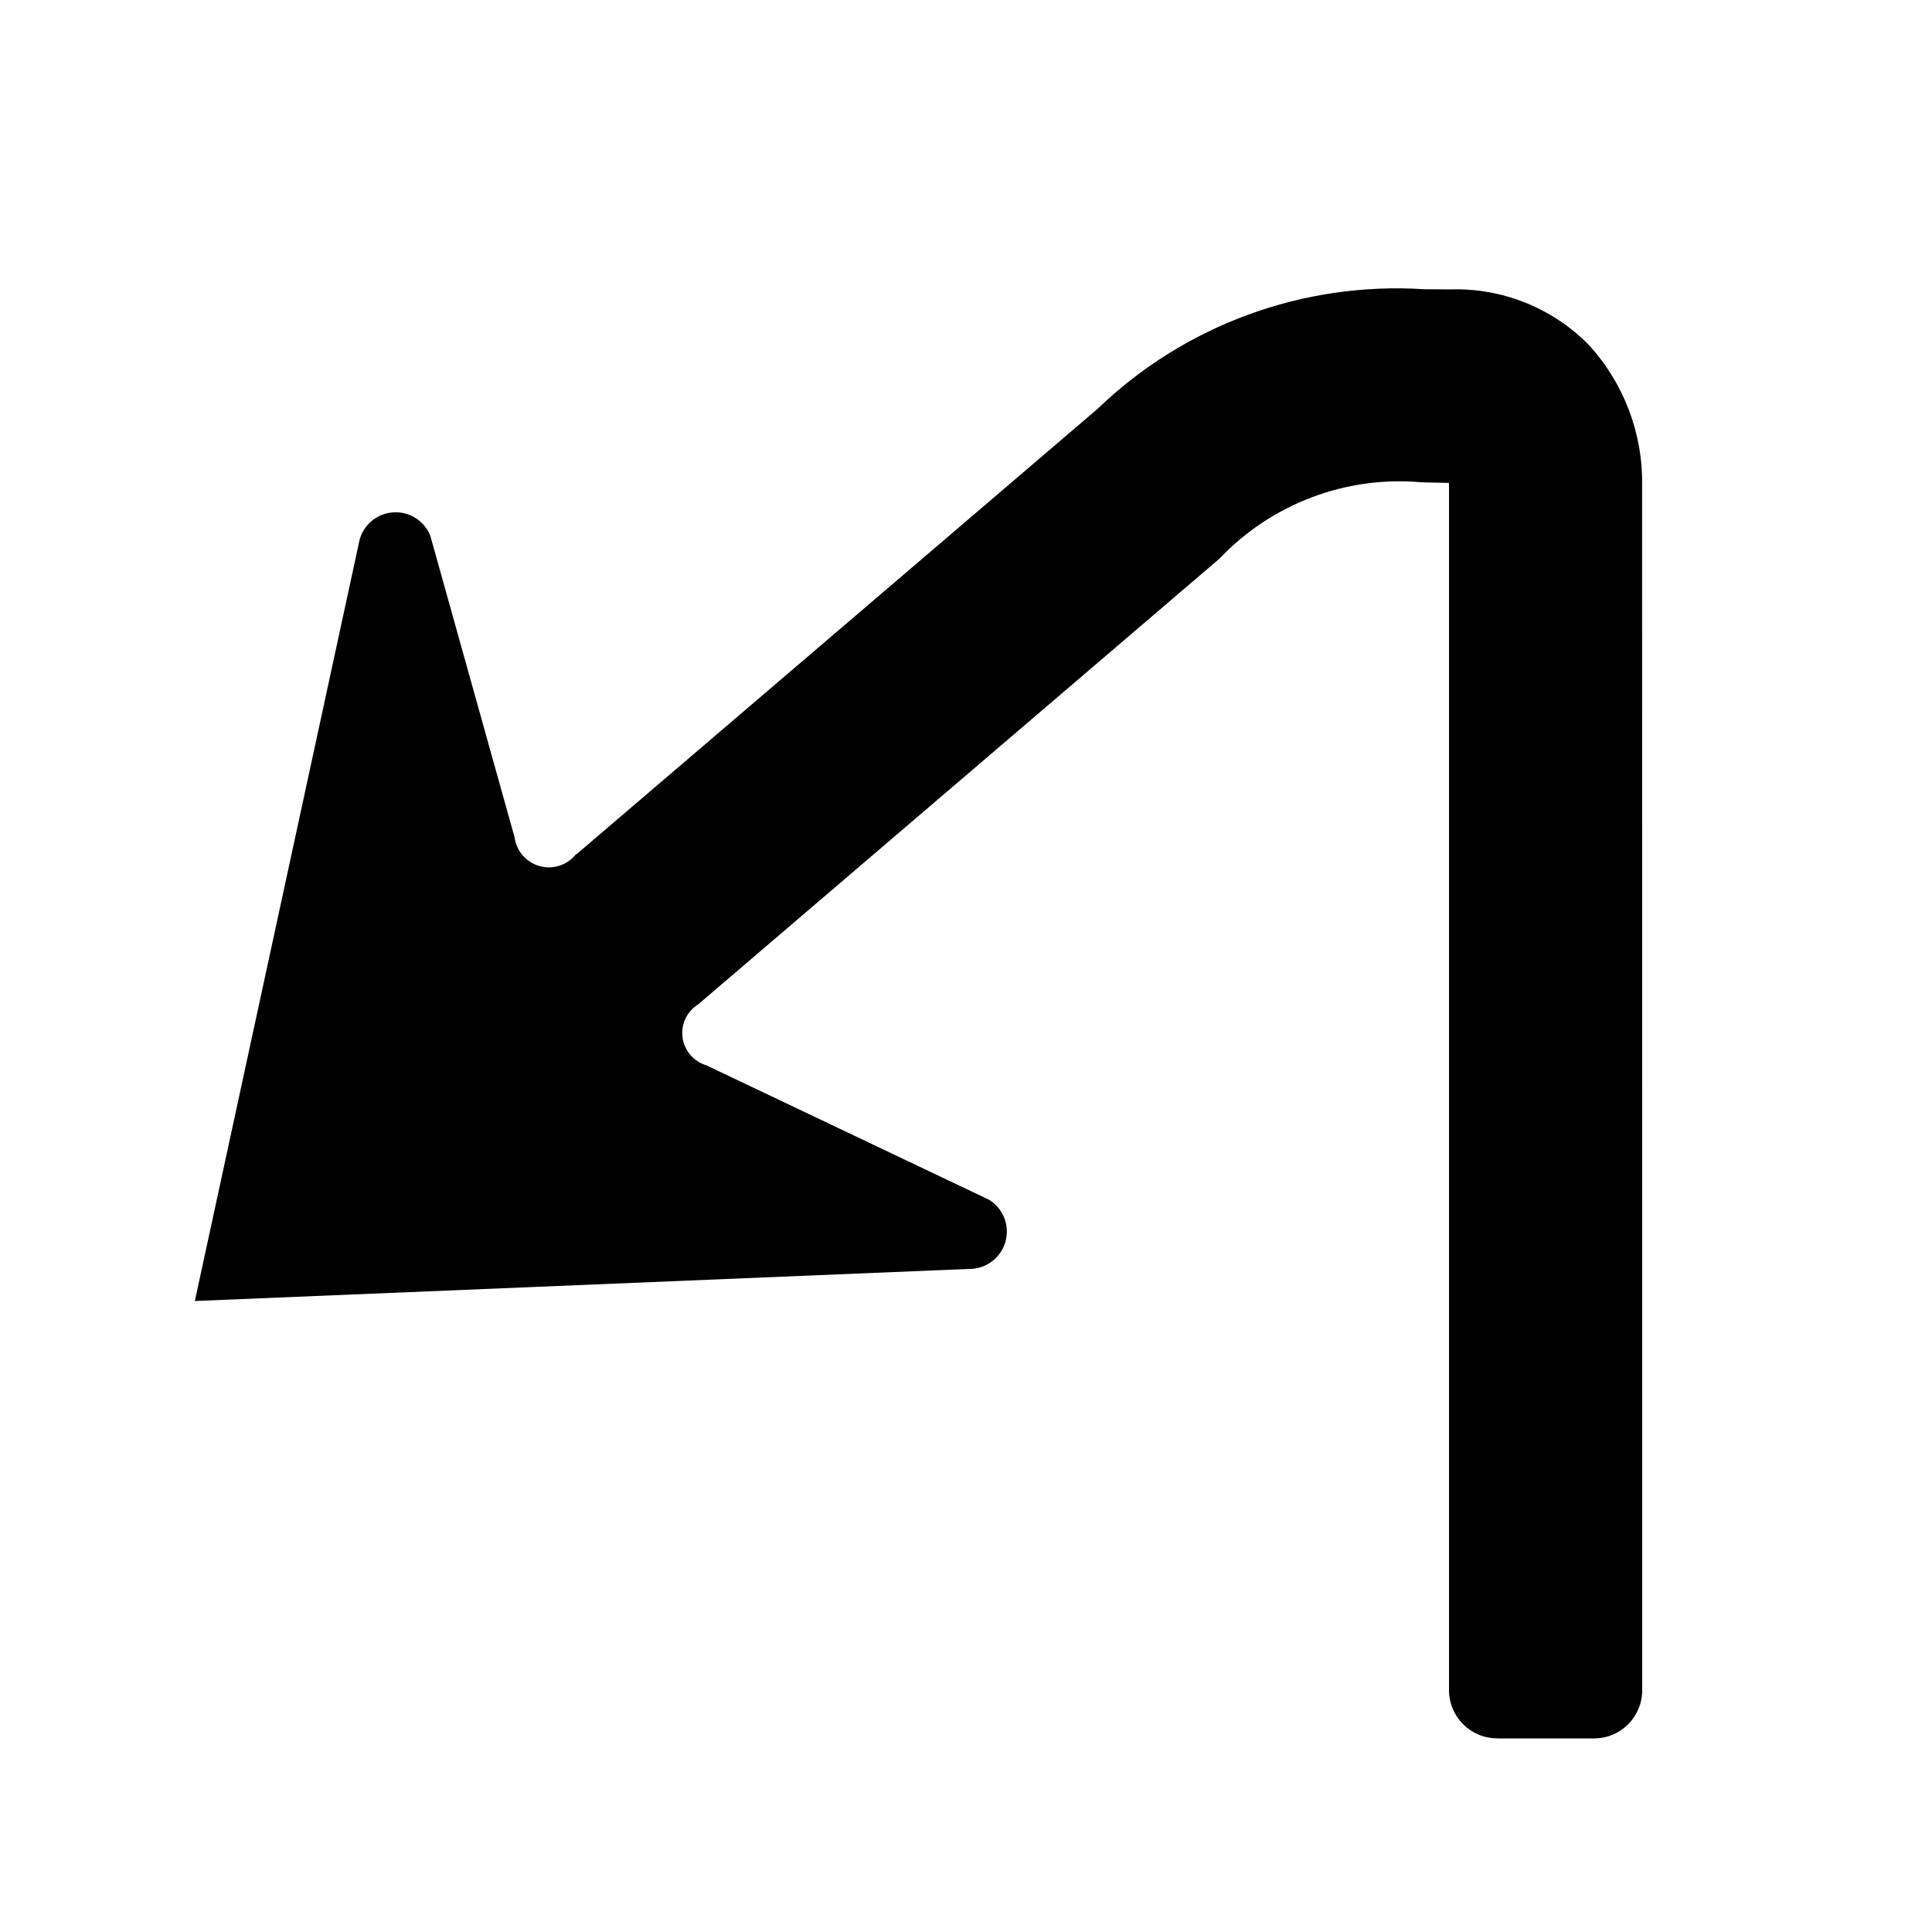
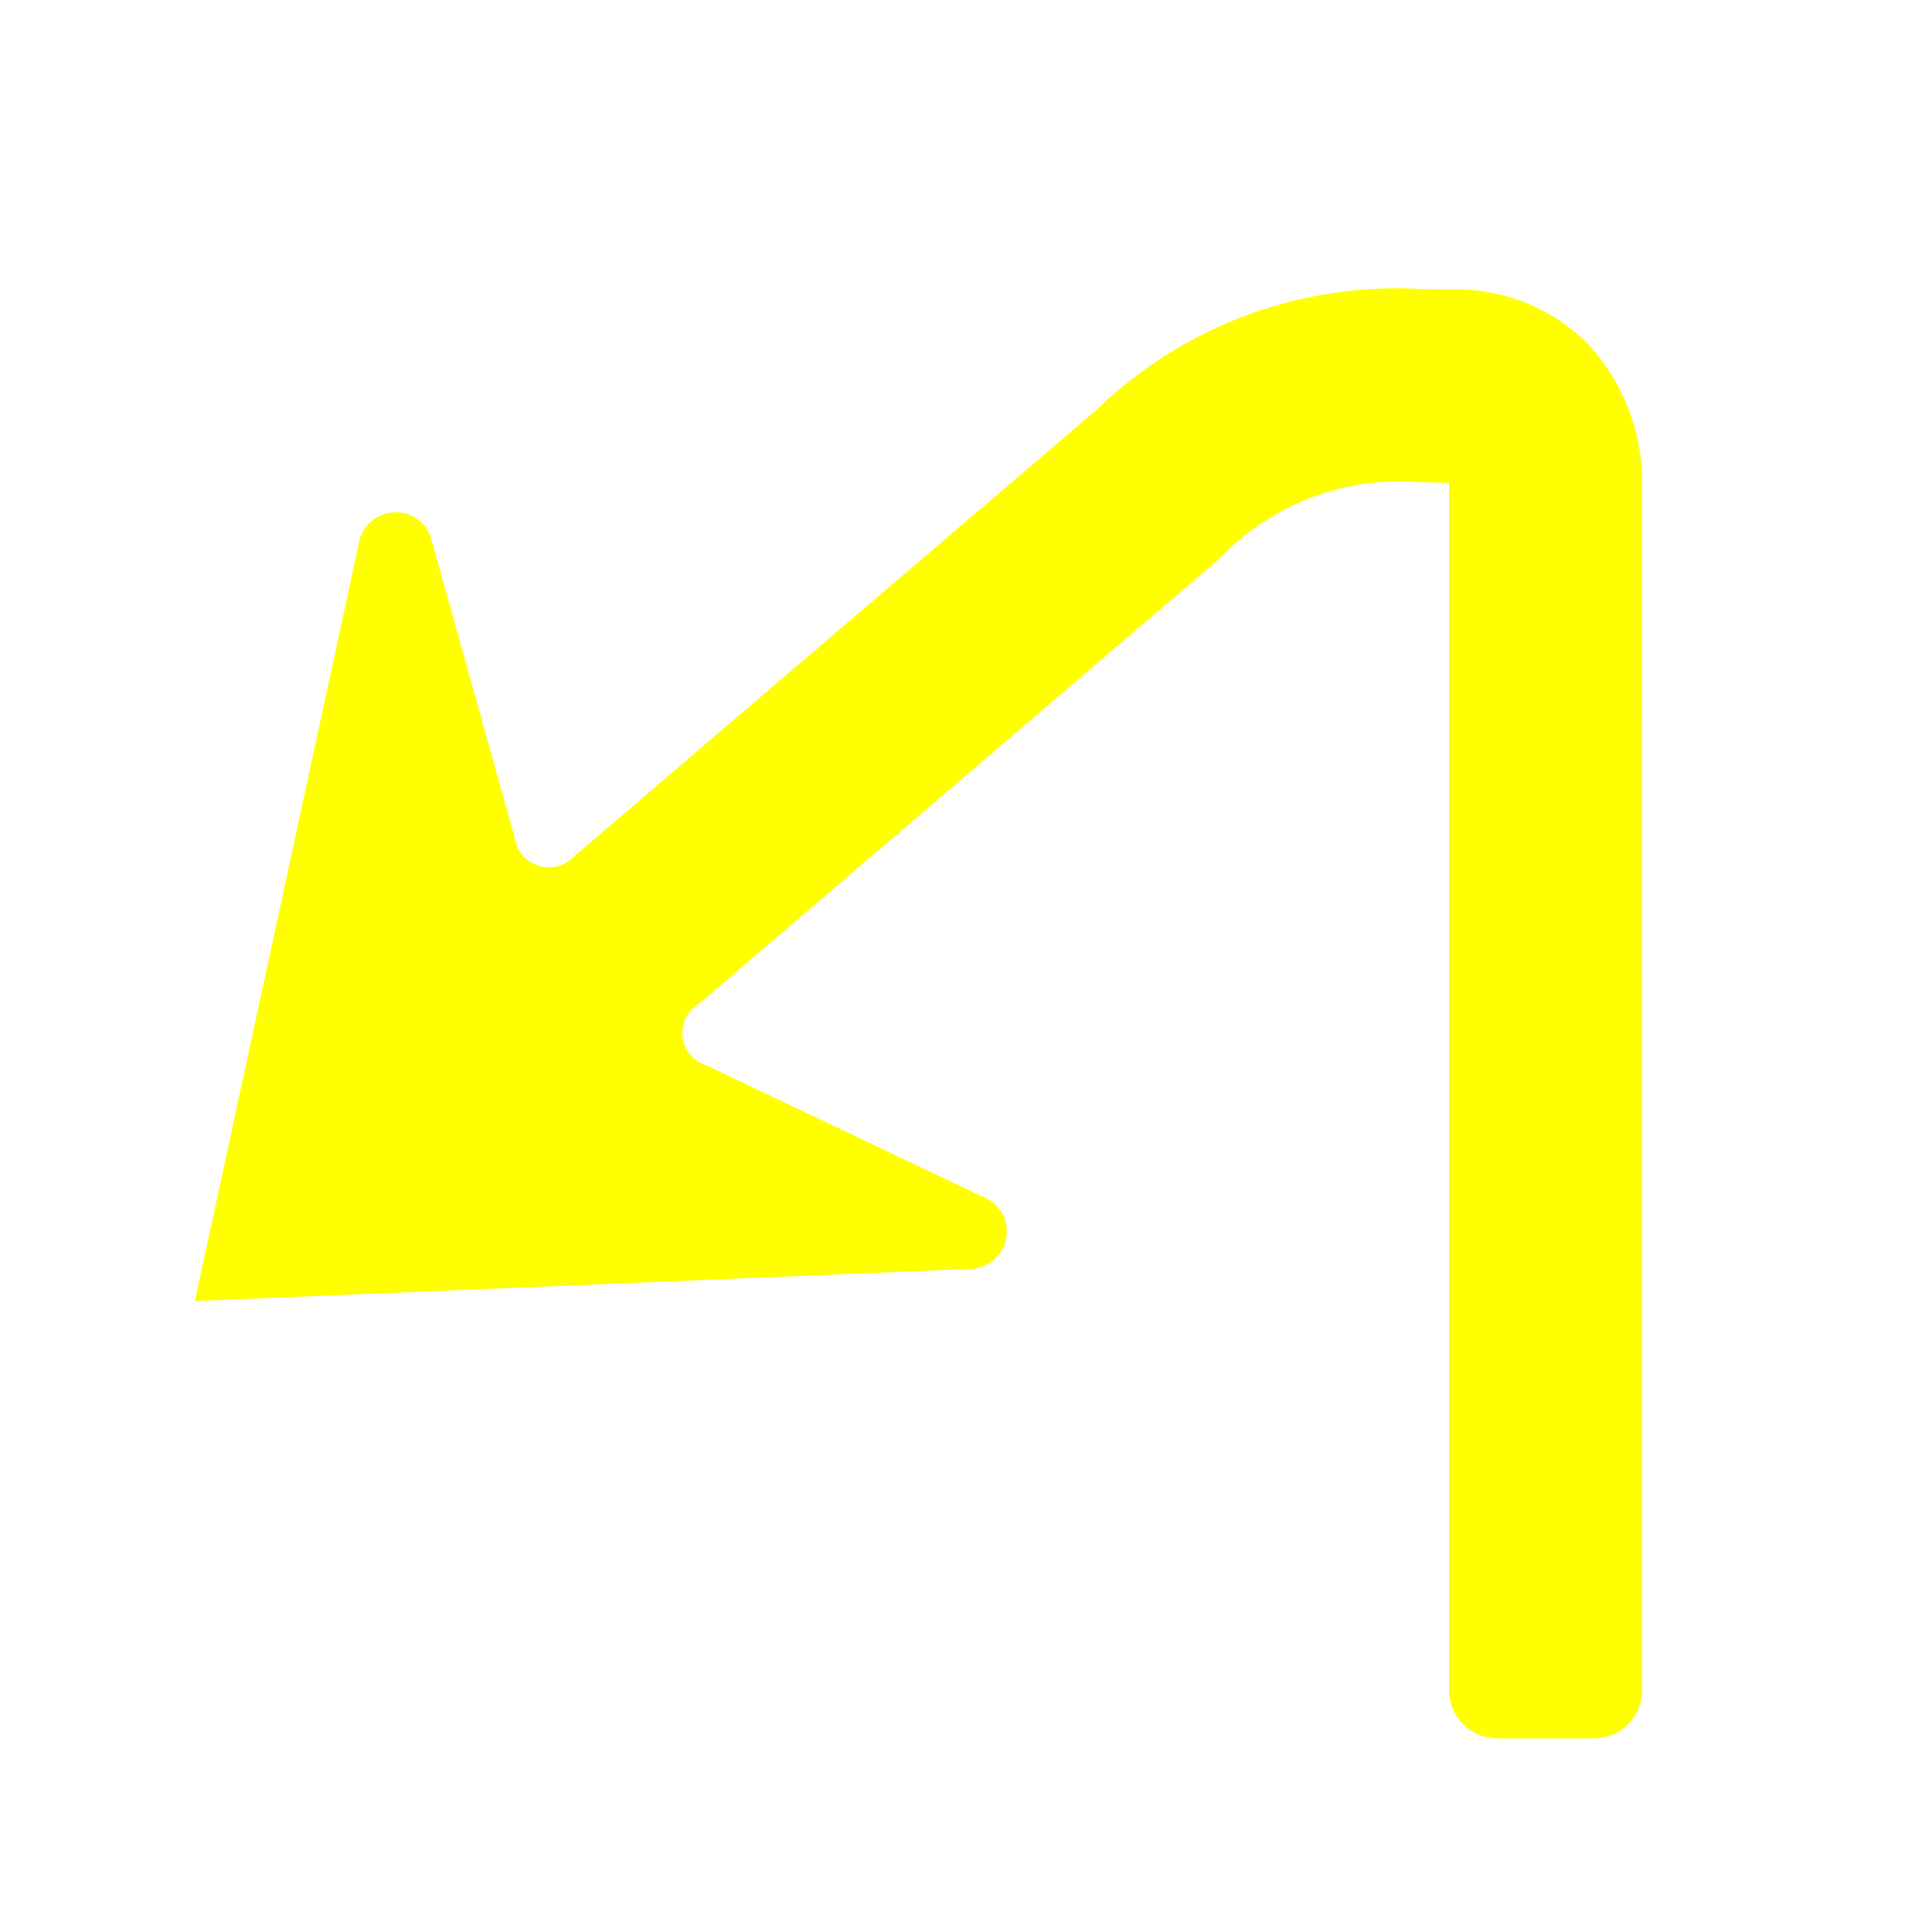
<svg xmlns="http://www.w3.org/2000/svg" id="WORKING_ICONS" data-name="WORKING ICONS" width="20" height="20" viewBox="0 0 20 20">
-   <path fill="#000000" d="M15.498,17.995a0.498,0.498,0,0,1-.498-0.498V4.999L14.72,4.993a2.568,2.568,0,0,0-2.096.79L7.229,10.396a0.349,0.349,0,0,0,.083.632l2.929,1.393a0.387,0.387,0,0,1-.213.715l-8.011.332,1.696-7.836a0.387,0.387,0,0,1,.741-0.088l0.873,3.124a0.358,0.358,0,0,0,.638.172L5.967,8.844,11.359,4.235a4.466,4.466,0,0,1,3.385-1.241l0.264,0.002a1.929,1.929,0,0,1,1.434.569,2.102,2.102,0,0,1,.557,1.46L17,17.498a0.498,0.498,0,0,1-.498.498h-1.004Z" />
+   <path fill="#FFFF00" d="M15.498,17.995a0.498,0.498,0,0,1-.498-0.498V4.999L14.72,4.993a2.568,2.568,0,0,0-2.096.79L7.229,10.396a0.349,0.349,0,0,0,.083.632l2.929,1.393a0.387,0.387,0,0,1-.213.715l-8.011.332,1.696-7.836a0.387,0.387,0,0,1,.741-0.088l0.873,3.124a0.358,0.358,0,0,0,.638.172L5.967,8.844,11.359,4.235a4.466,4.466,0,0,1,3.385-1.241l0.264,0.002a1.929,1.929,0,0,1,1.434.569,2.102,2.102,0,0,1,.557,1.46L17,17.498a0.498,0.498,0,0,1-.498.498h-1.004Z" />
</svg>
